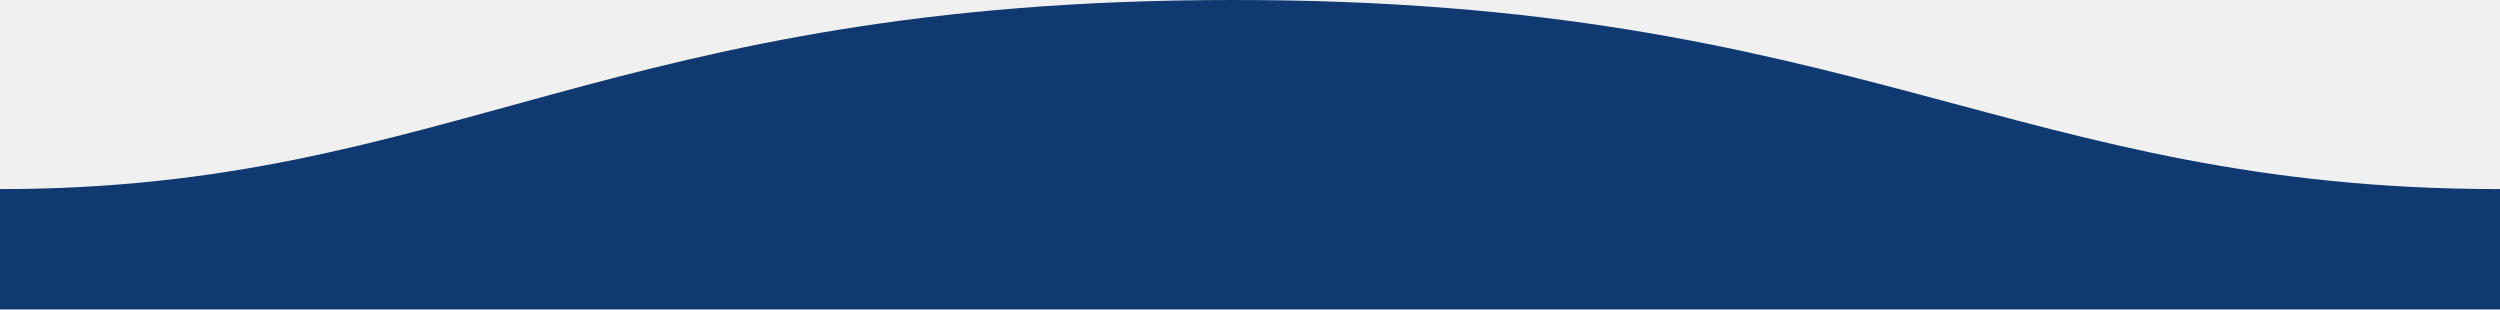
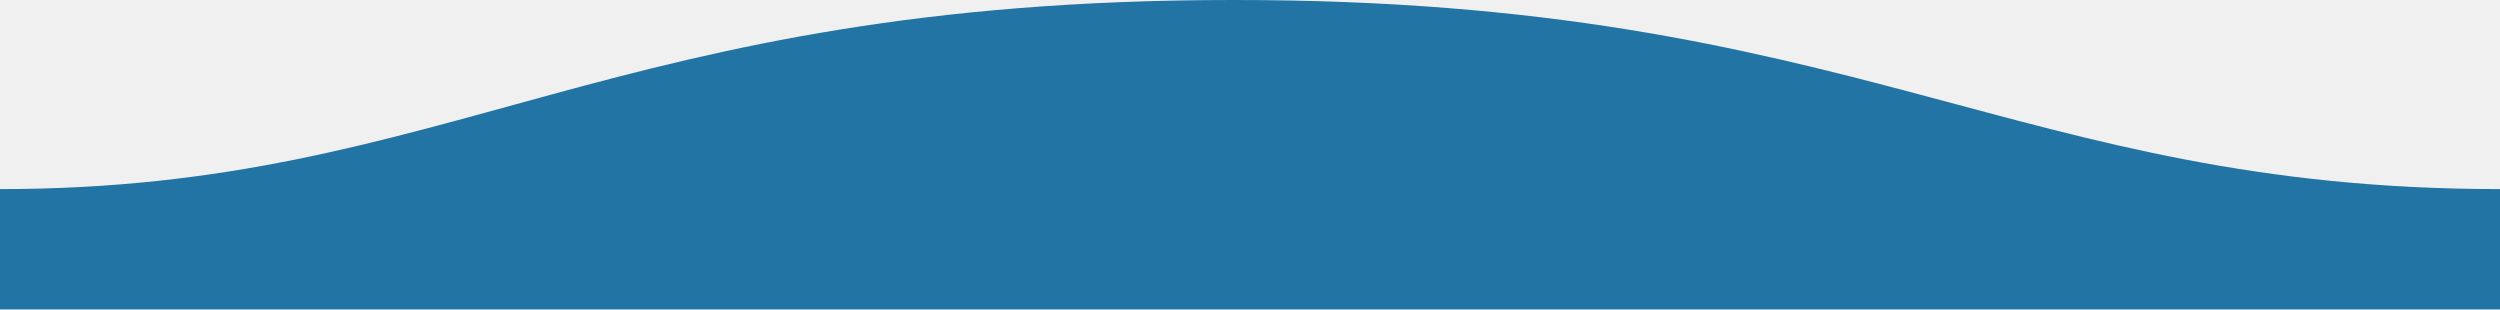
<svg xmlns="http://www.w3.org/2000/svg" width="2440" height="302" viewBox="0 0 2440 302" fill="none">
-   <path fill-rule="evenodd" clip-rule="evenodd" d="M2440 184.556C1965.73 184.556 1814.9 -0.381 1203.22 0.001C593.225 0.001 440.725 184.556 0 184.556V302H2440C2440 302 2440 228.788 2440 184.556Z" fill="#113971" />
+   <g clip-path="url(#clip0_93_2)">
+     <path fill-rule="evenodd" clip-rule="evenodd" d="M2440 184.556C1965.73 184.556 1814.9 -0.381 1203.22 0.001C593.225 0.001 440.725 184.556 0 184.556V302H2440C2440 302 2440 228.788 2440 184.556Z" fill="#2274A5" />
+   </g>
+   <defs>
+     <clipPath id="clip0_93_2">
+       <rect width="2440" height="302" fill="white" />
+     </clipPath>
+   </defs>
</svg>
